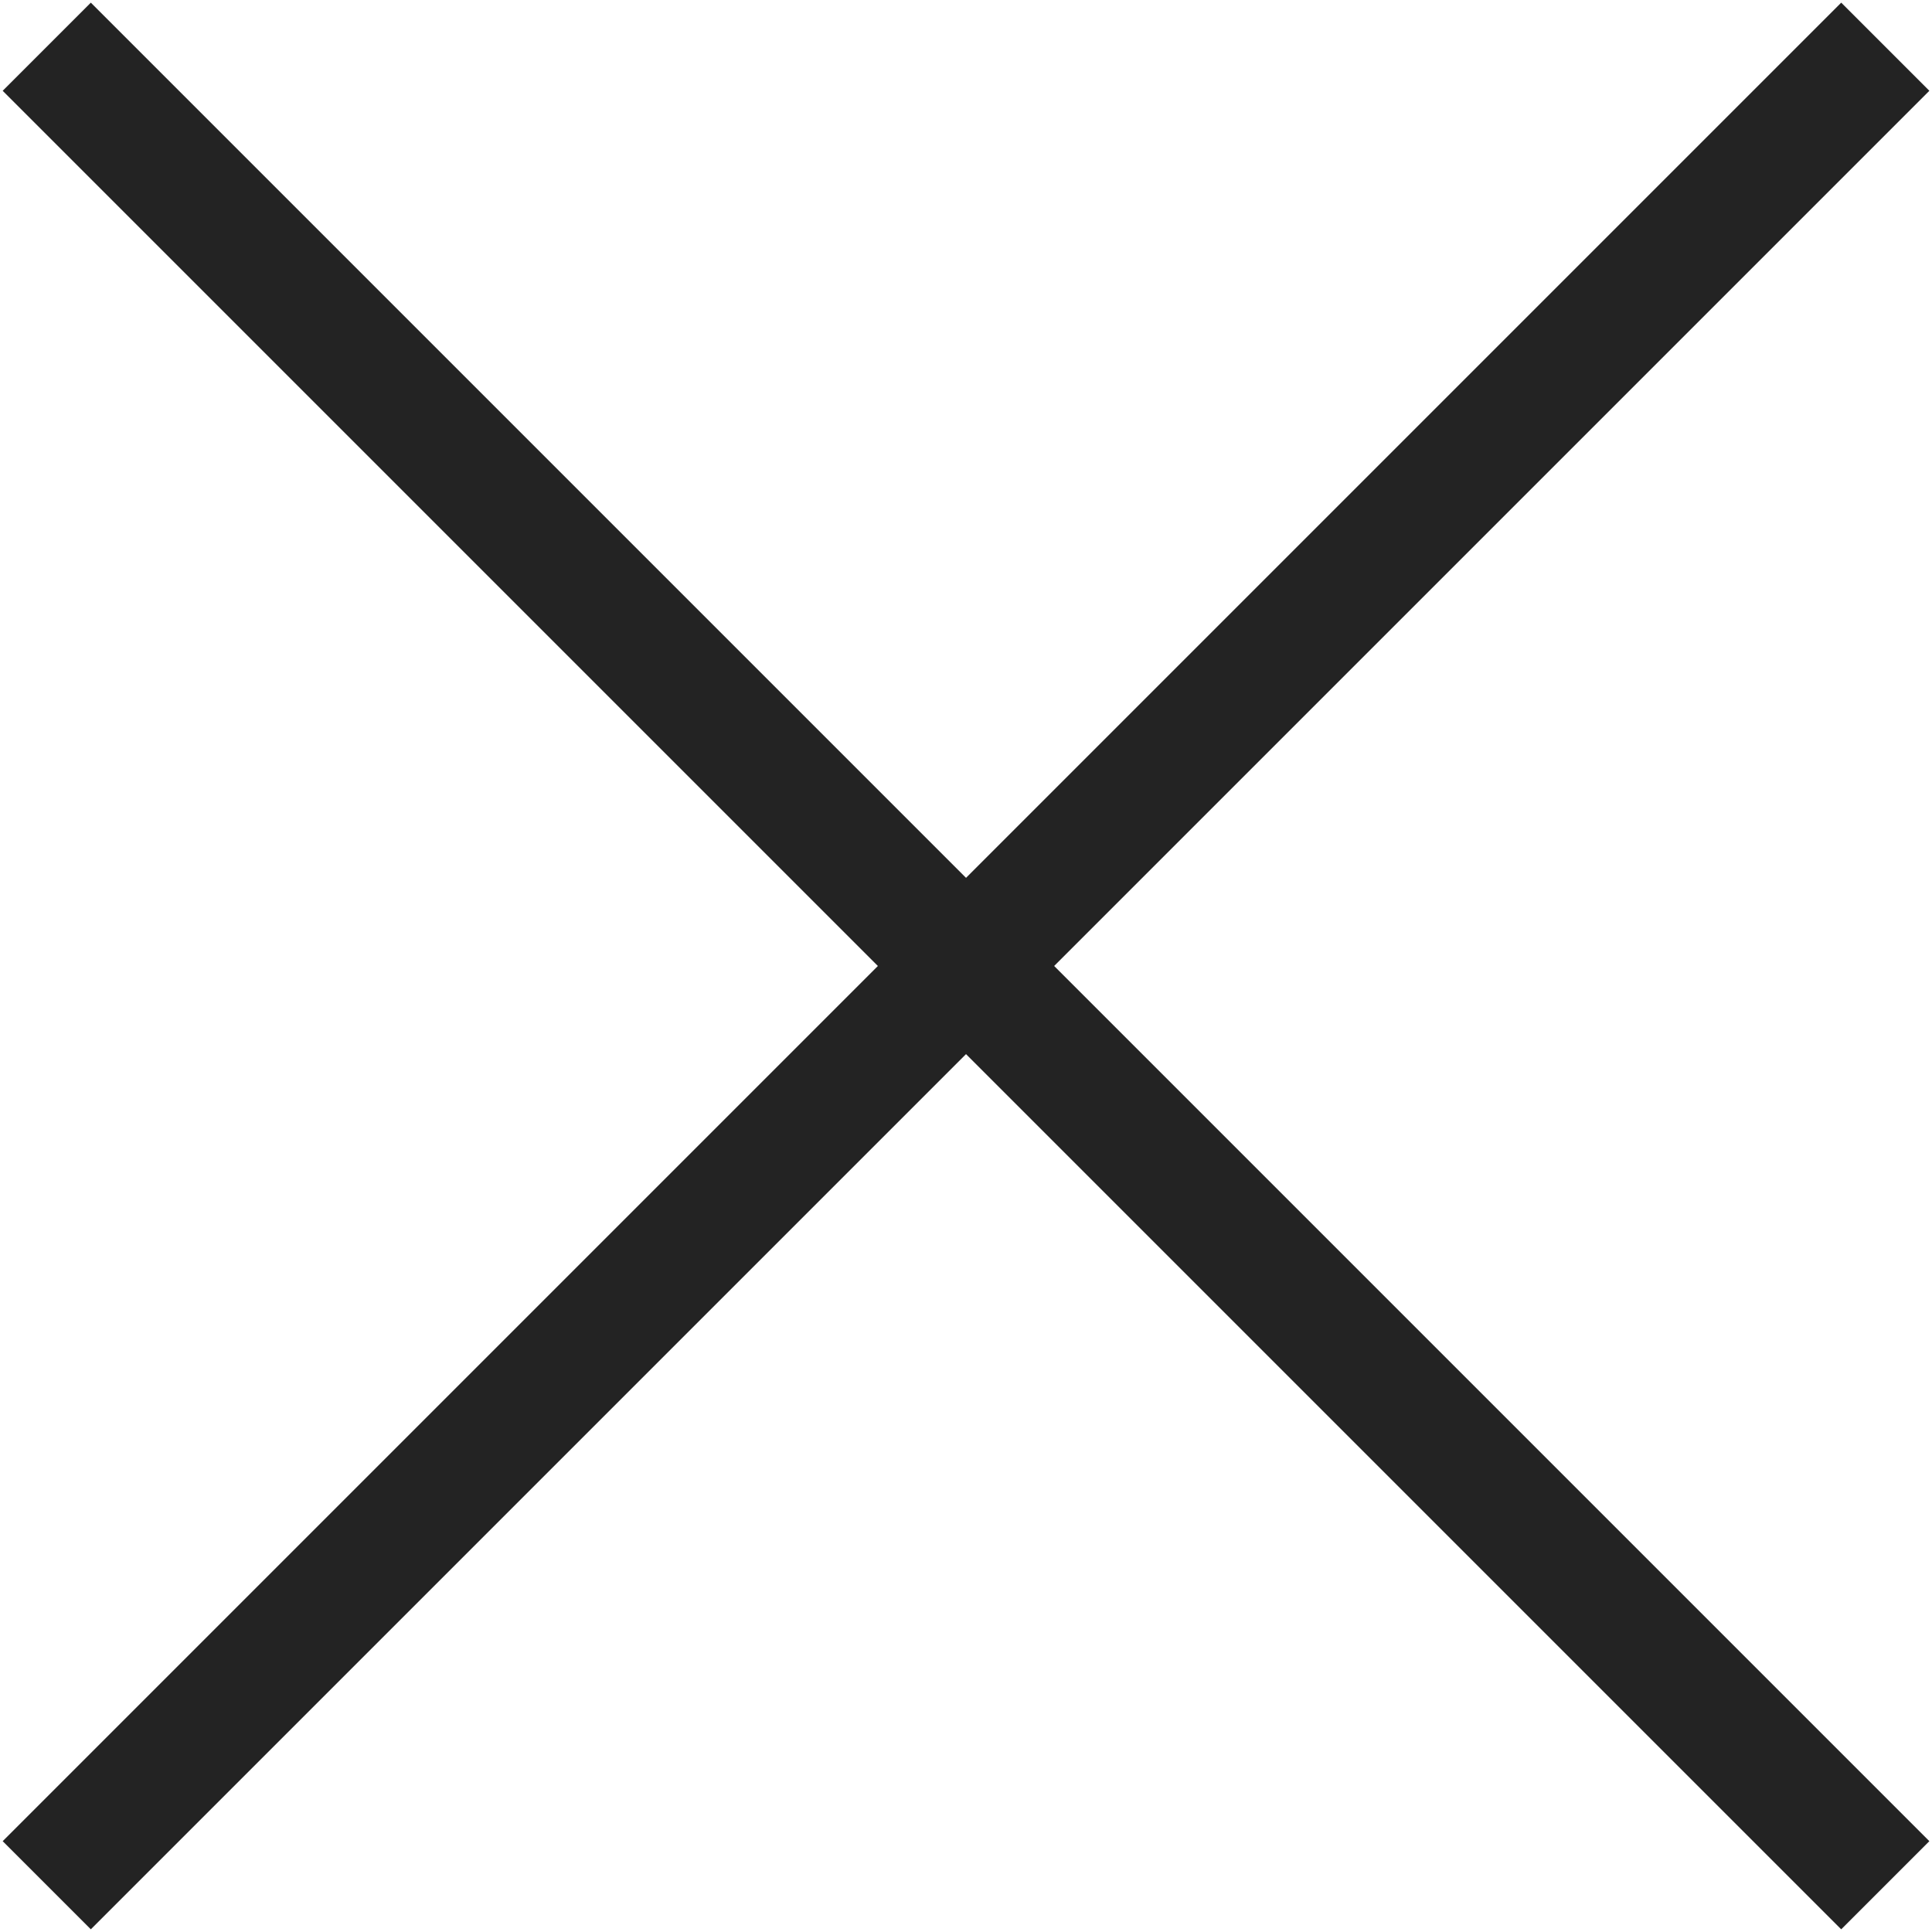
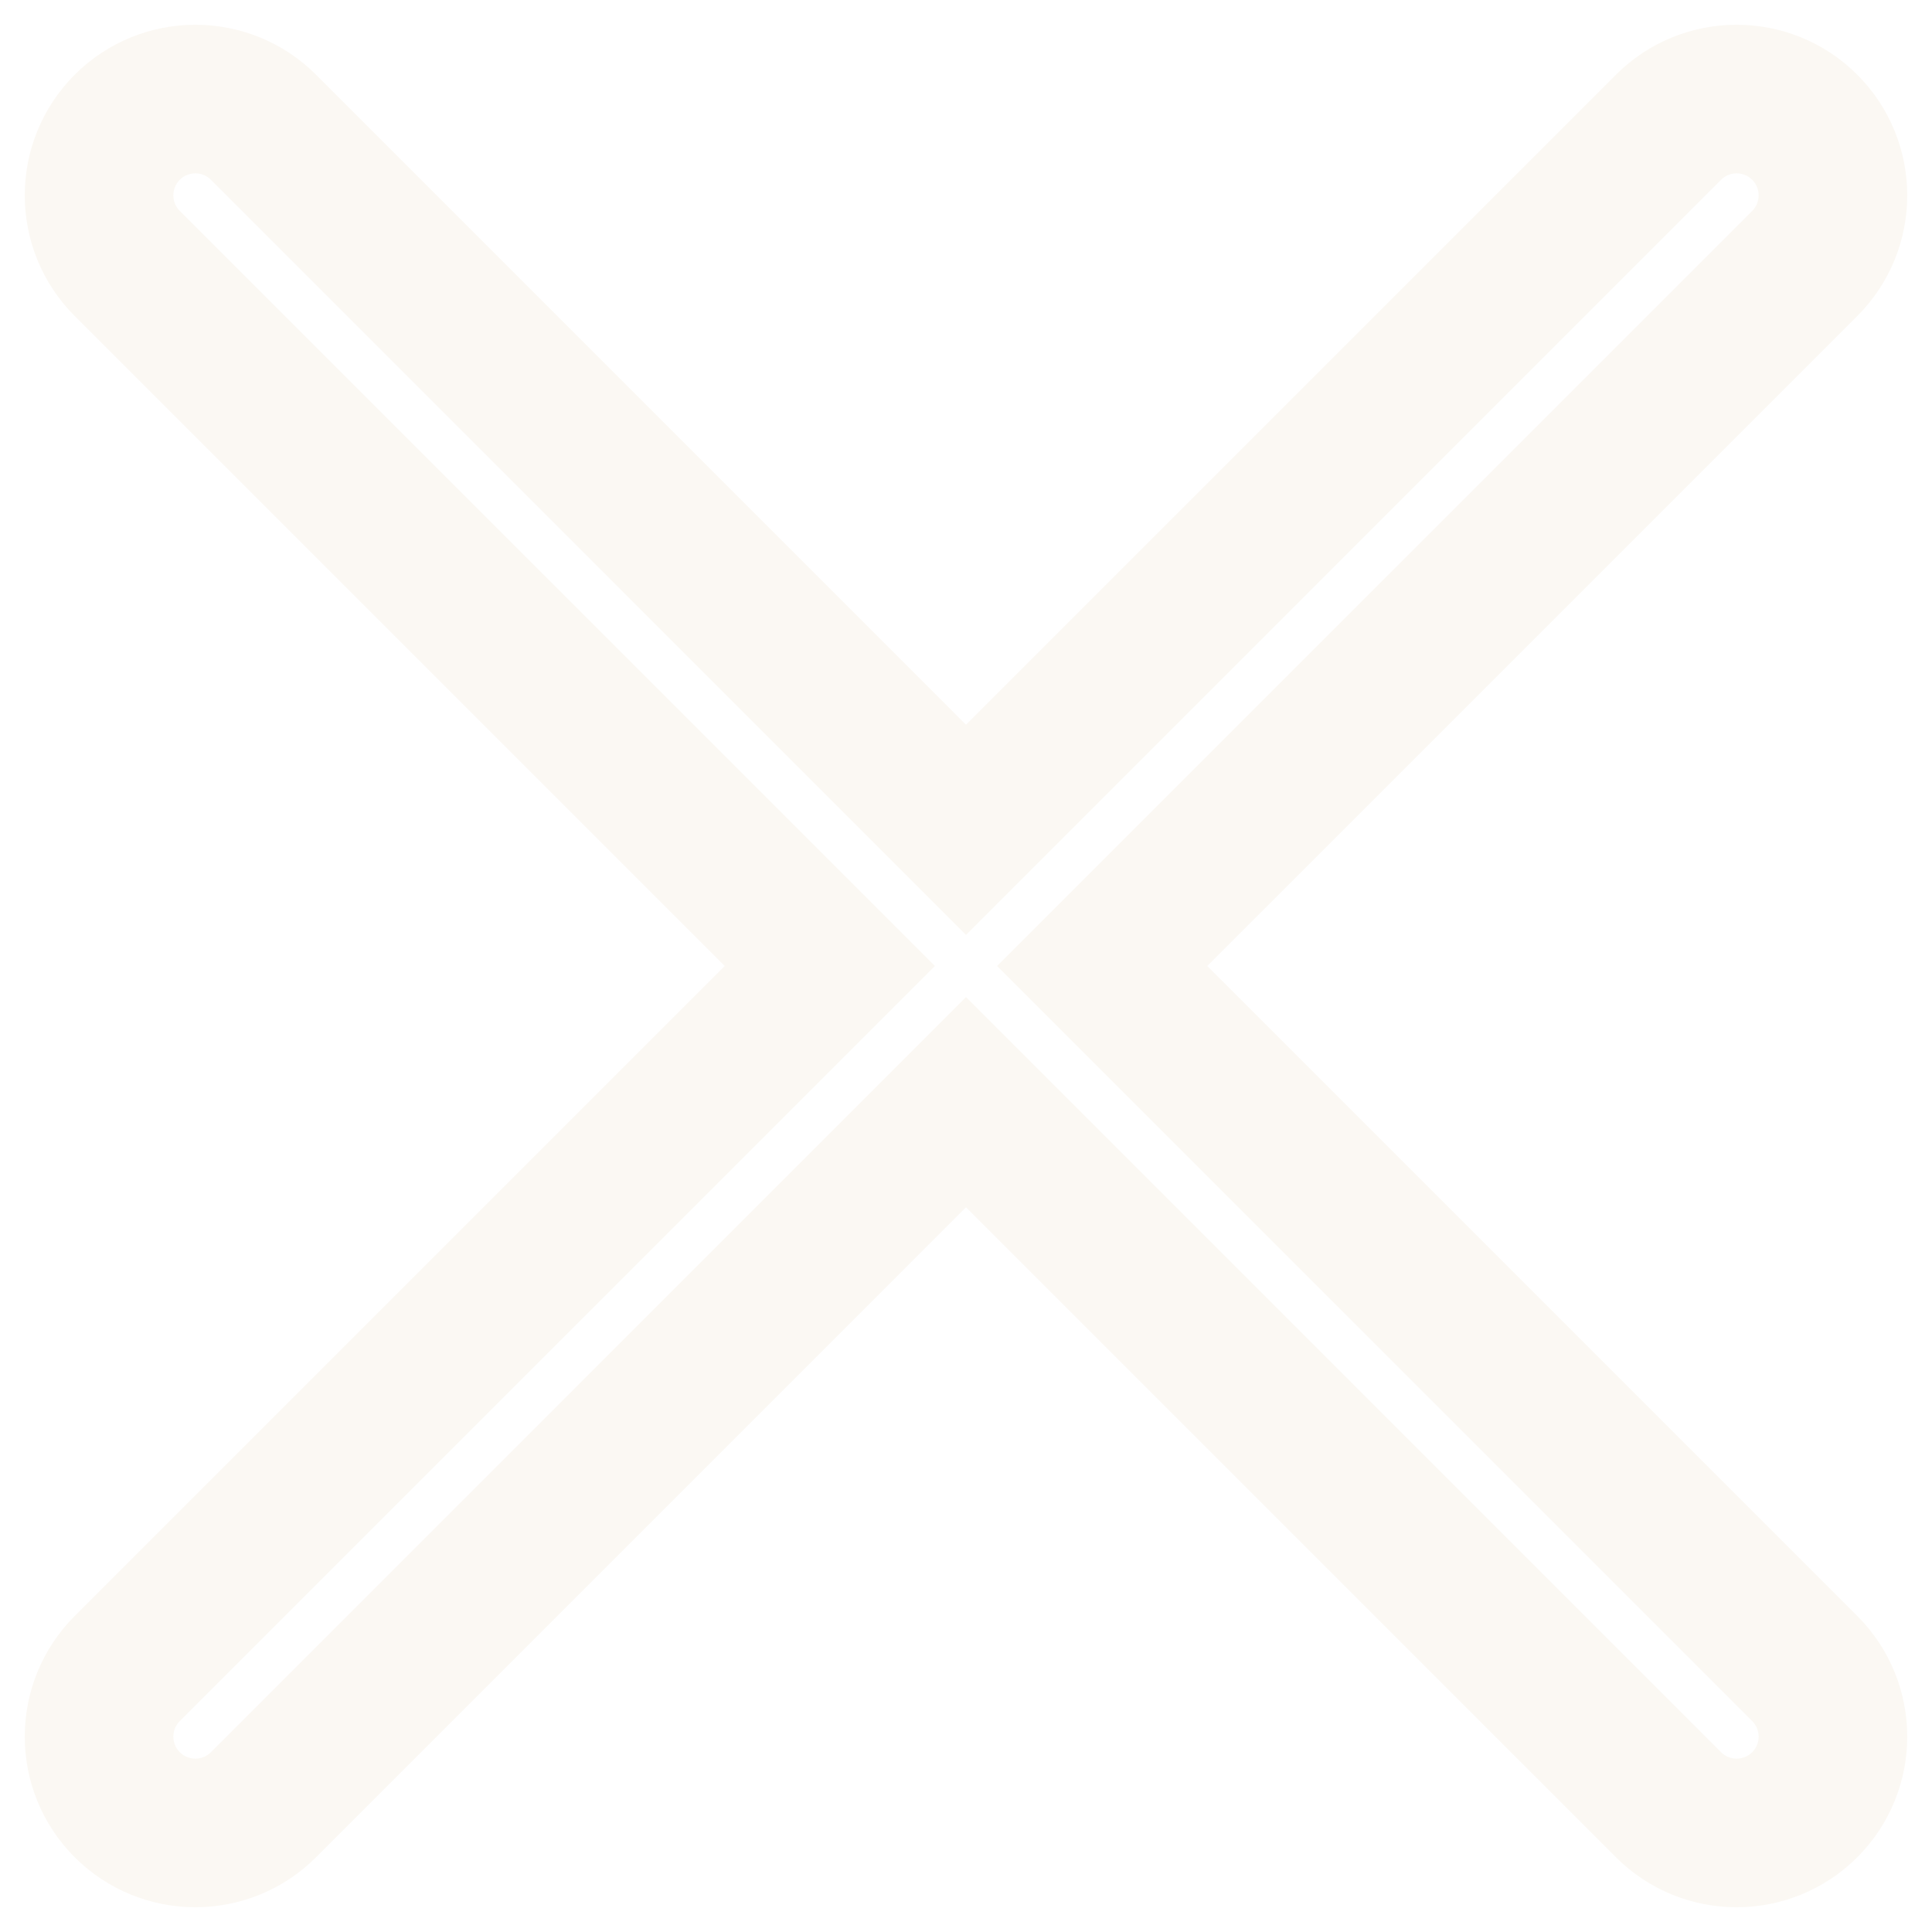
- <svg xmlns="http://www.w3.org/2000/svg" width="50" height="50" viewBox="0 0 50 50" fill="none">
-   <path d="M48.791 48.79L1.21 1.209" stroke="#232323" stroke-width="3.226" />
-   <path d="M48.791 1.209L1.21 48.79" stroke="#232323" stroke-width="3.226" />
+ <svg xmlns="http://www.w3.org/2000/svg" width="39" height="39" viewBox="0 0 39 39" fill="none">
+   <path d="M36.431 2.569C35.671 1.81 34.44 1.81 33.681 2.569L19.5 16.751L5.319 2.569C4.56 1.81 3.329 1.81 2.569 2.569C1.81 3.329 1.81 4.56 2.569 5.319L16.751 19.5L2.569 33.681C1.81 34.441 1.81 35.671 2.569 36.431C3.329 37.19 4.56 37.19 5.319 36.431L19.5 22.249L33.681 36.431C34.44 37.19 35.671 37.19 36.431 36.431C37.19 35.671 37.19 34.441 36.431 33.681L22.249 19.5L36.431 5.319C37.19 4.56 37.19 3.329 36.431 2.569Z" stroke="#FBF8F3" stroke-width="3" />
</svg>
